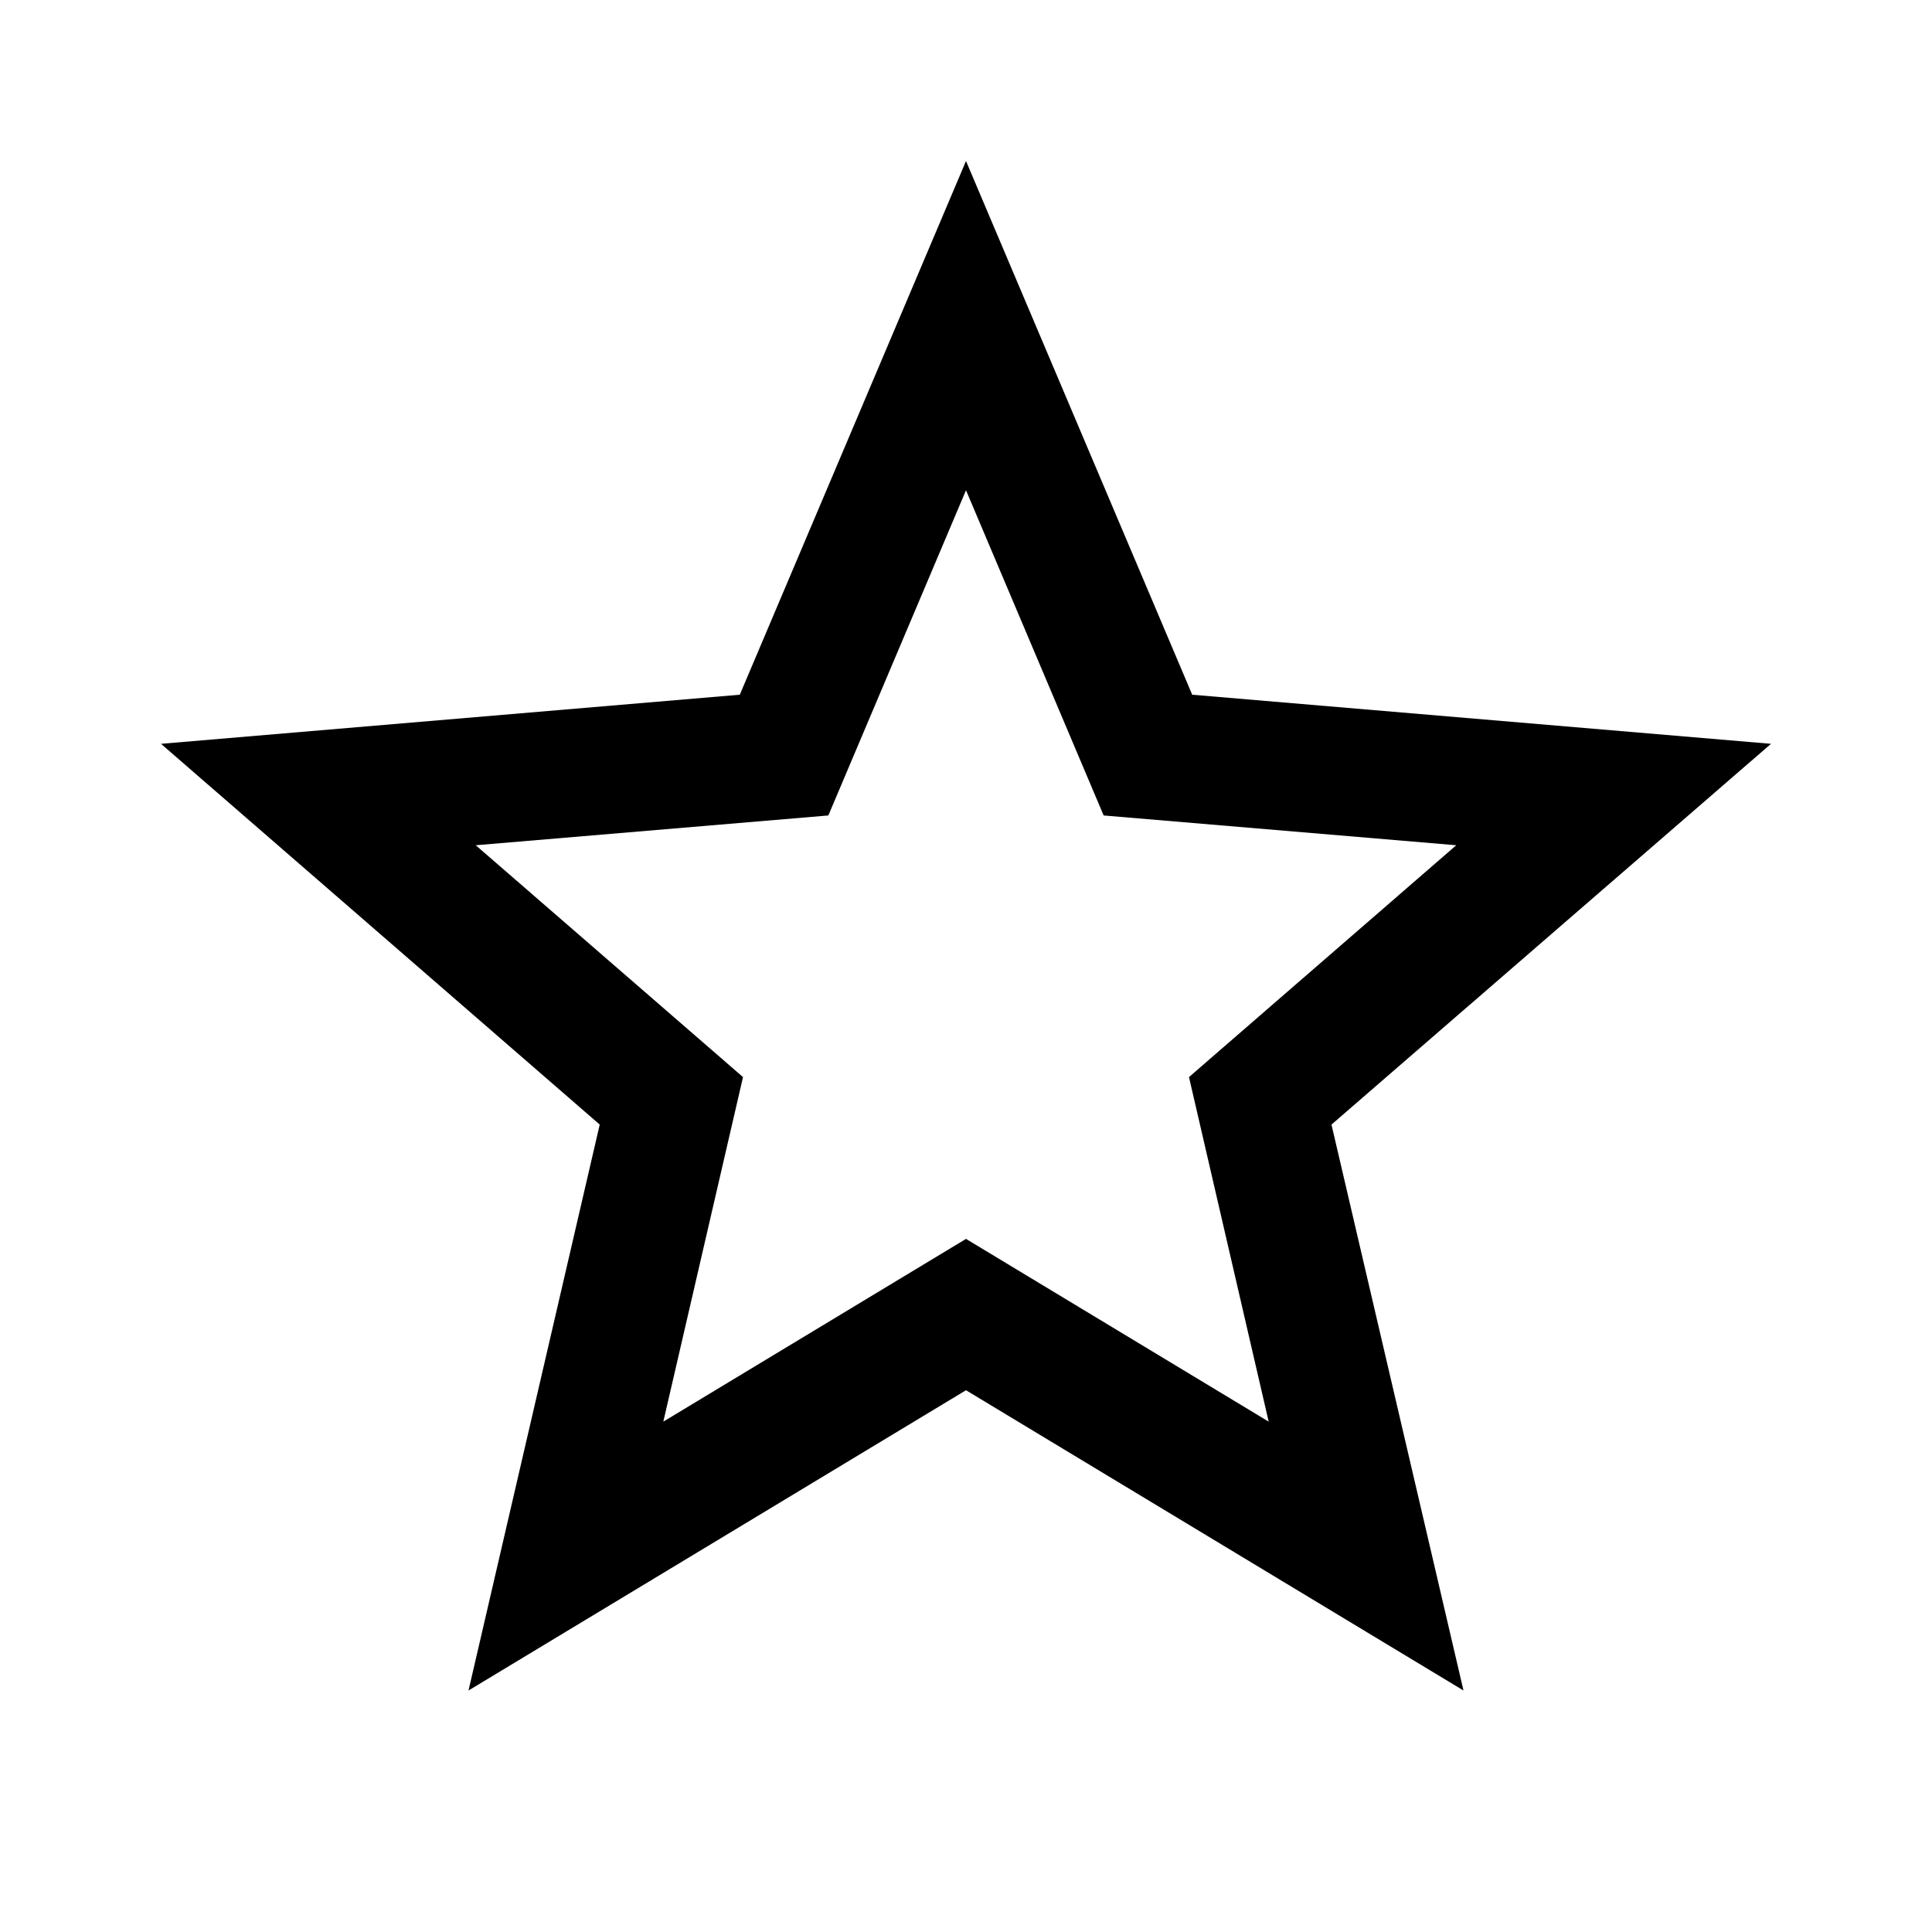
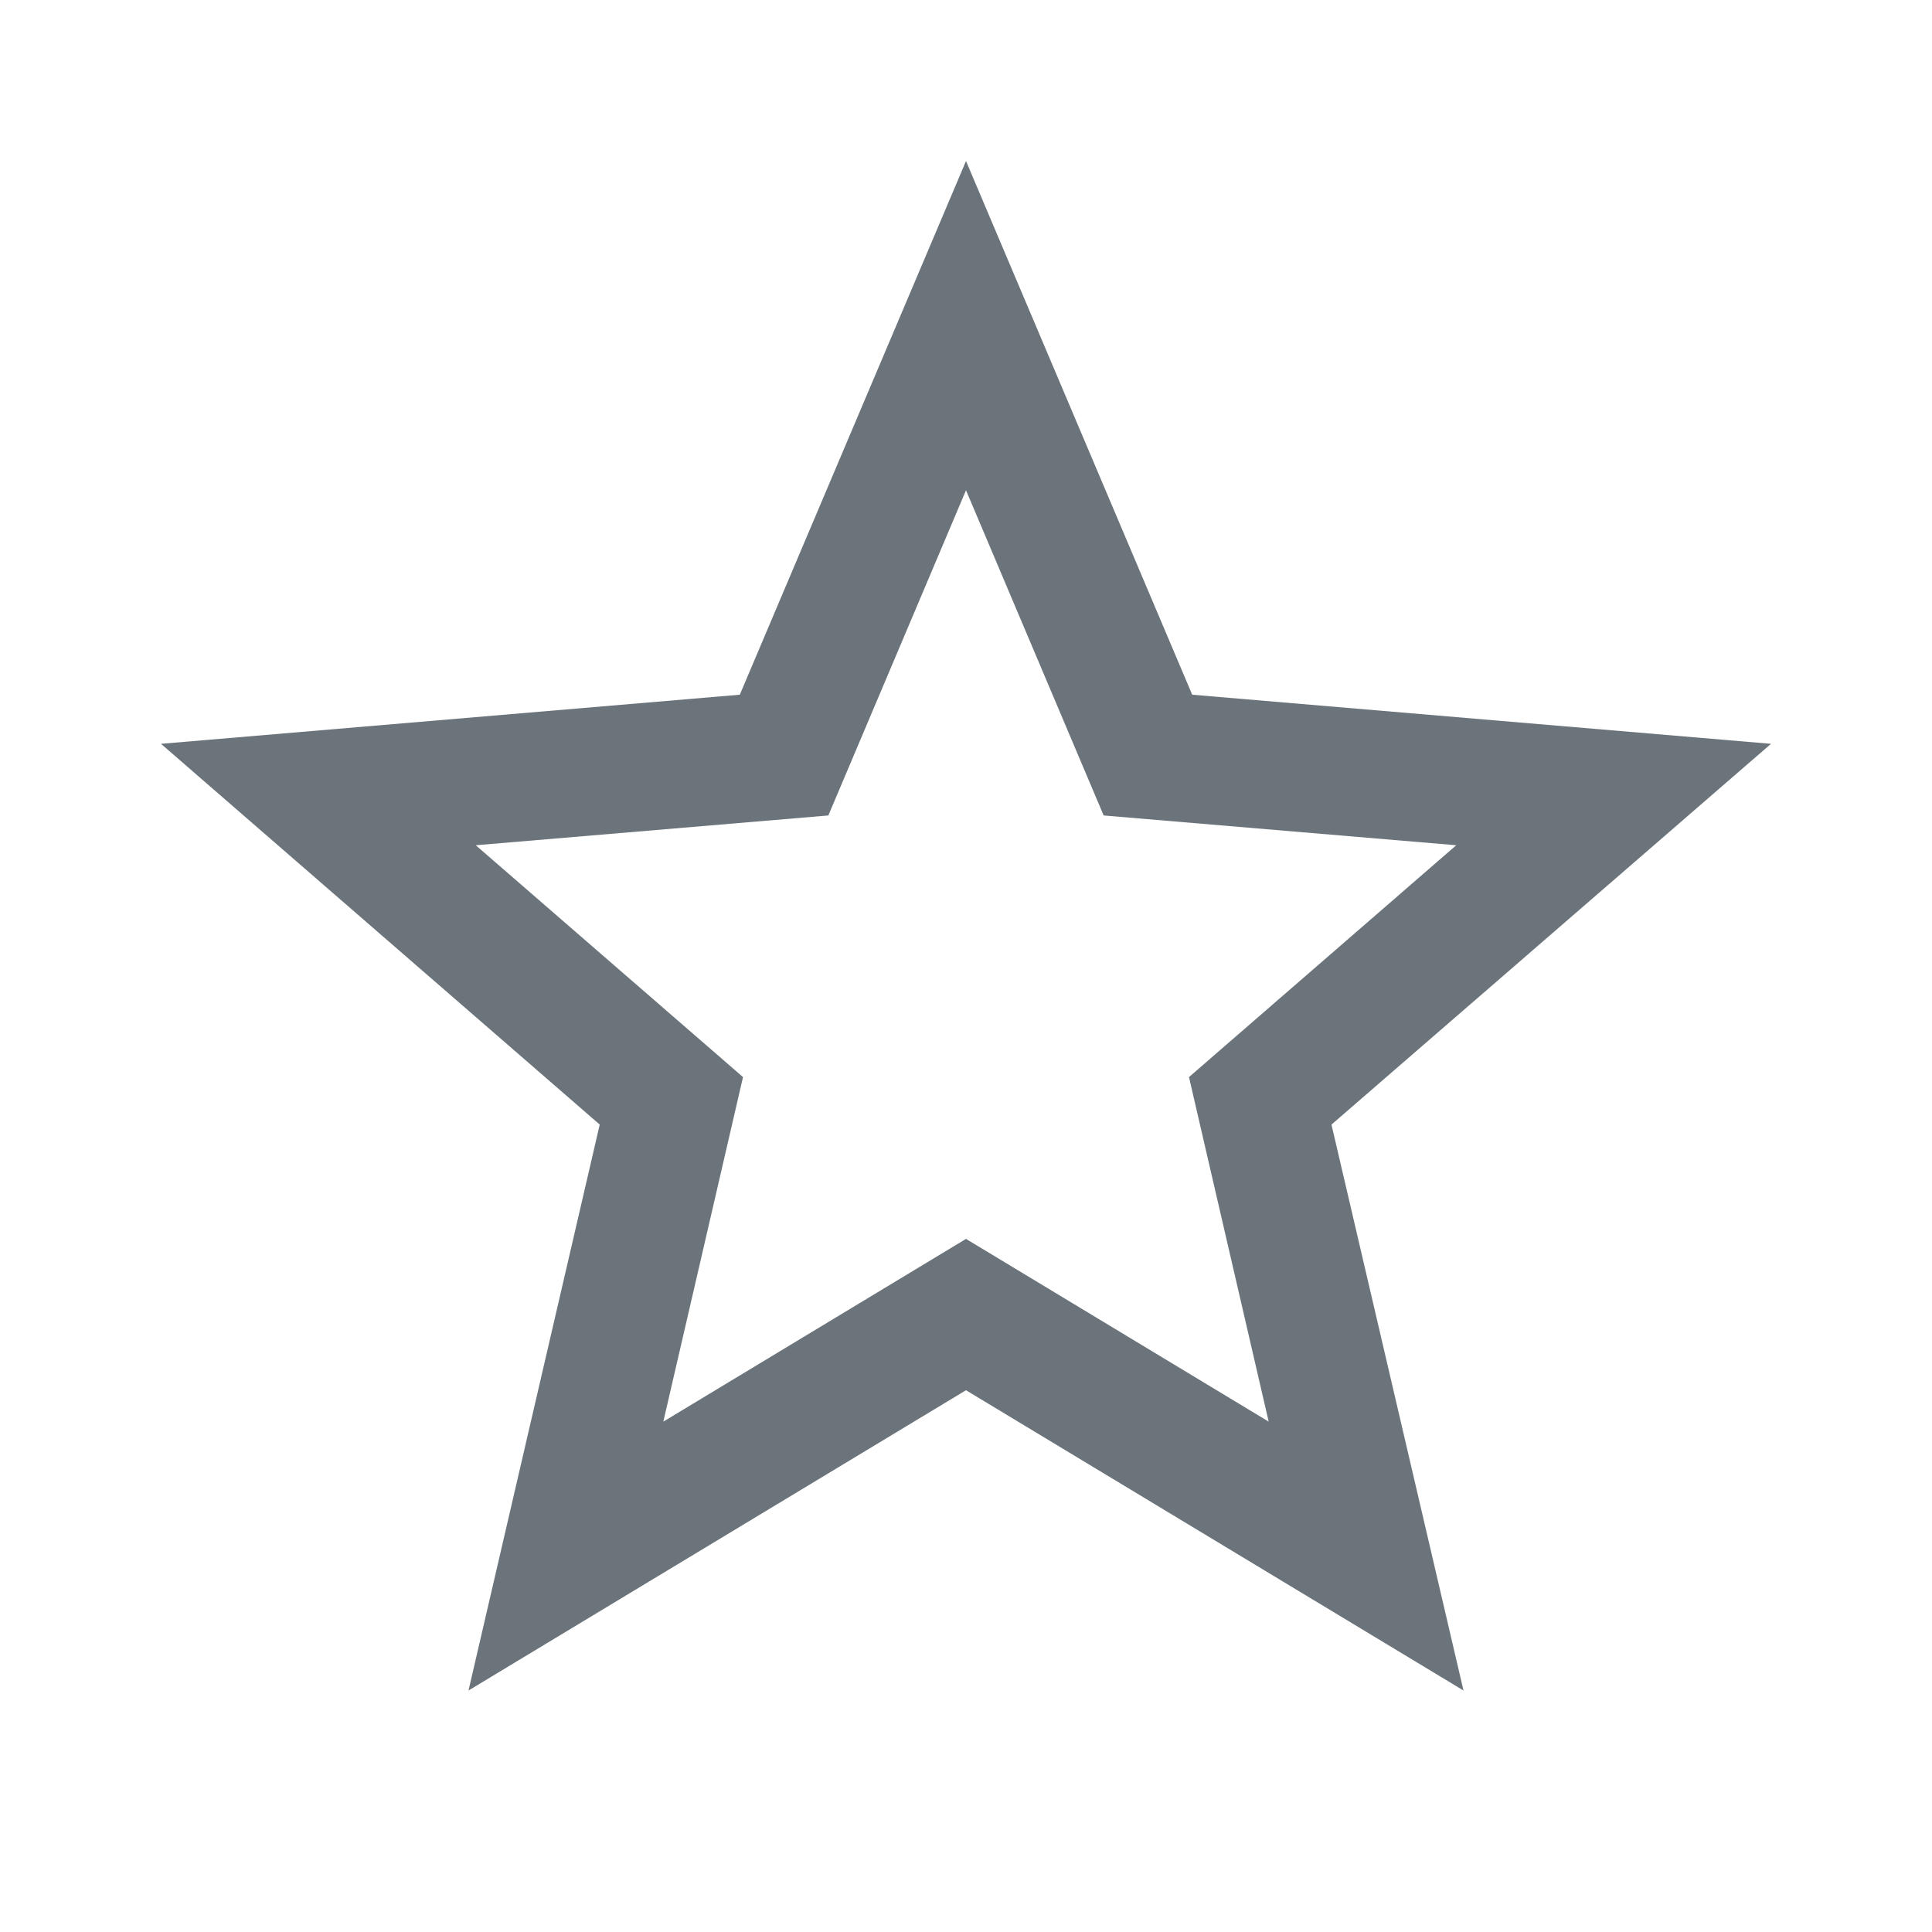
<svg xmlns="http://www.w3.org/2000/svg" width="24" height="24" viewBox="0 0 24 24" fill="none">
-   <path d="M12 15.39L8.24 17.66L9.23 13.38L5.91 10.5L10.29 10.13L12 6.09L13.71 10.13L18.09 10.5L14.77 13.38L15.76 17.66M22 9.24L14.81 8.63L12 2L9.19 8.63L2 9.24L7.45 13.97L5.82 21L12 17.27L18.18 21L16.54 13.97L22 9.24Z" fill="black" />
+   <path d="M12 15.39L8.24 17.66L9.23 13.38L5.91 10.5L10.29 10.13L12 6.09L13.71 10.13L18.09 10.5L14.77 13.38L15.76 17.66M22 9.24L14.81 8.63L12 2L9.19 8.63L2 9.24L7.45 13.97L5.82 21L12 17.27L18.18 21L16.54 13.97L22 9.24Z" fill="#6B747B" />
</svg>
